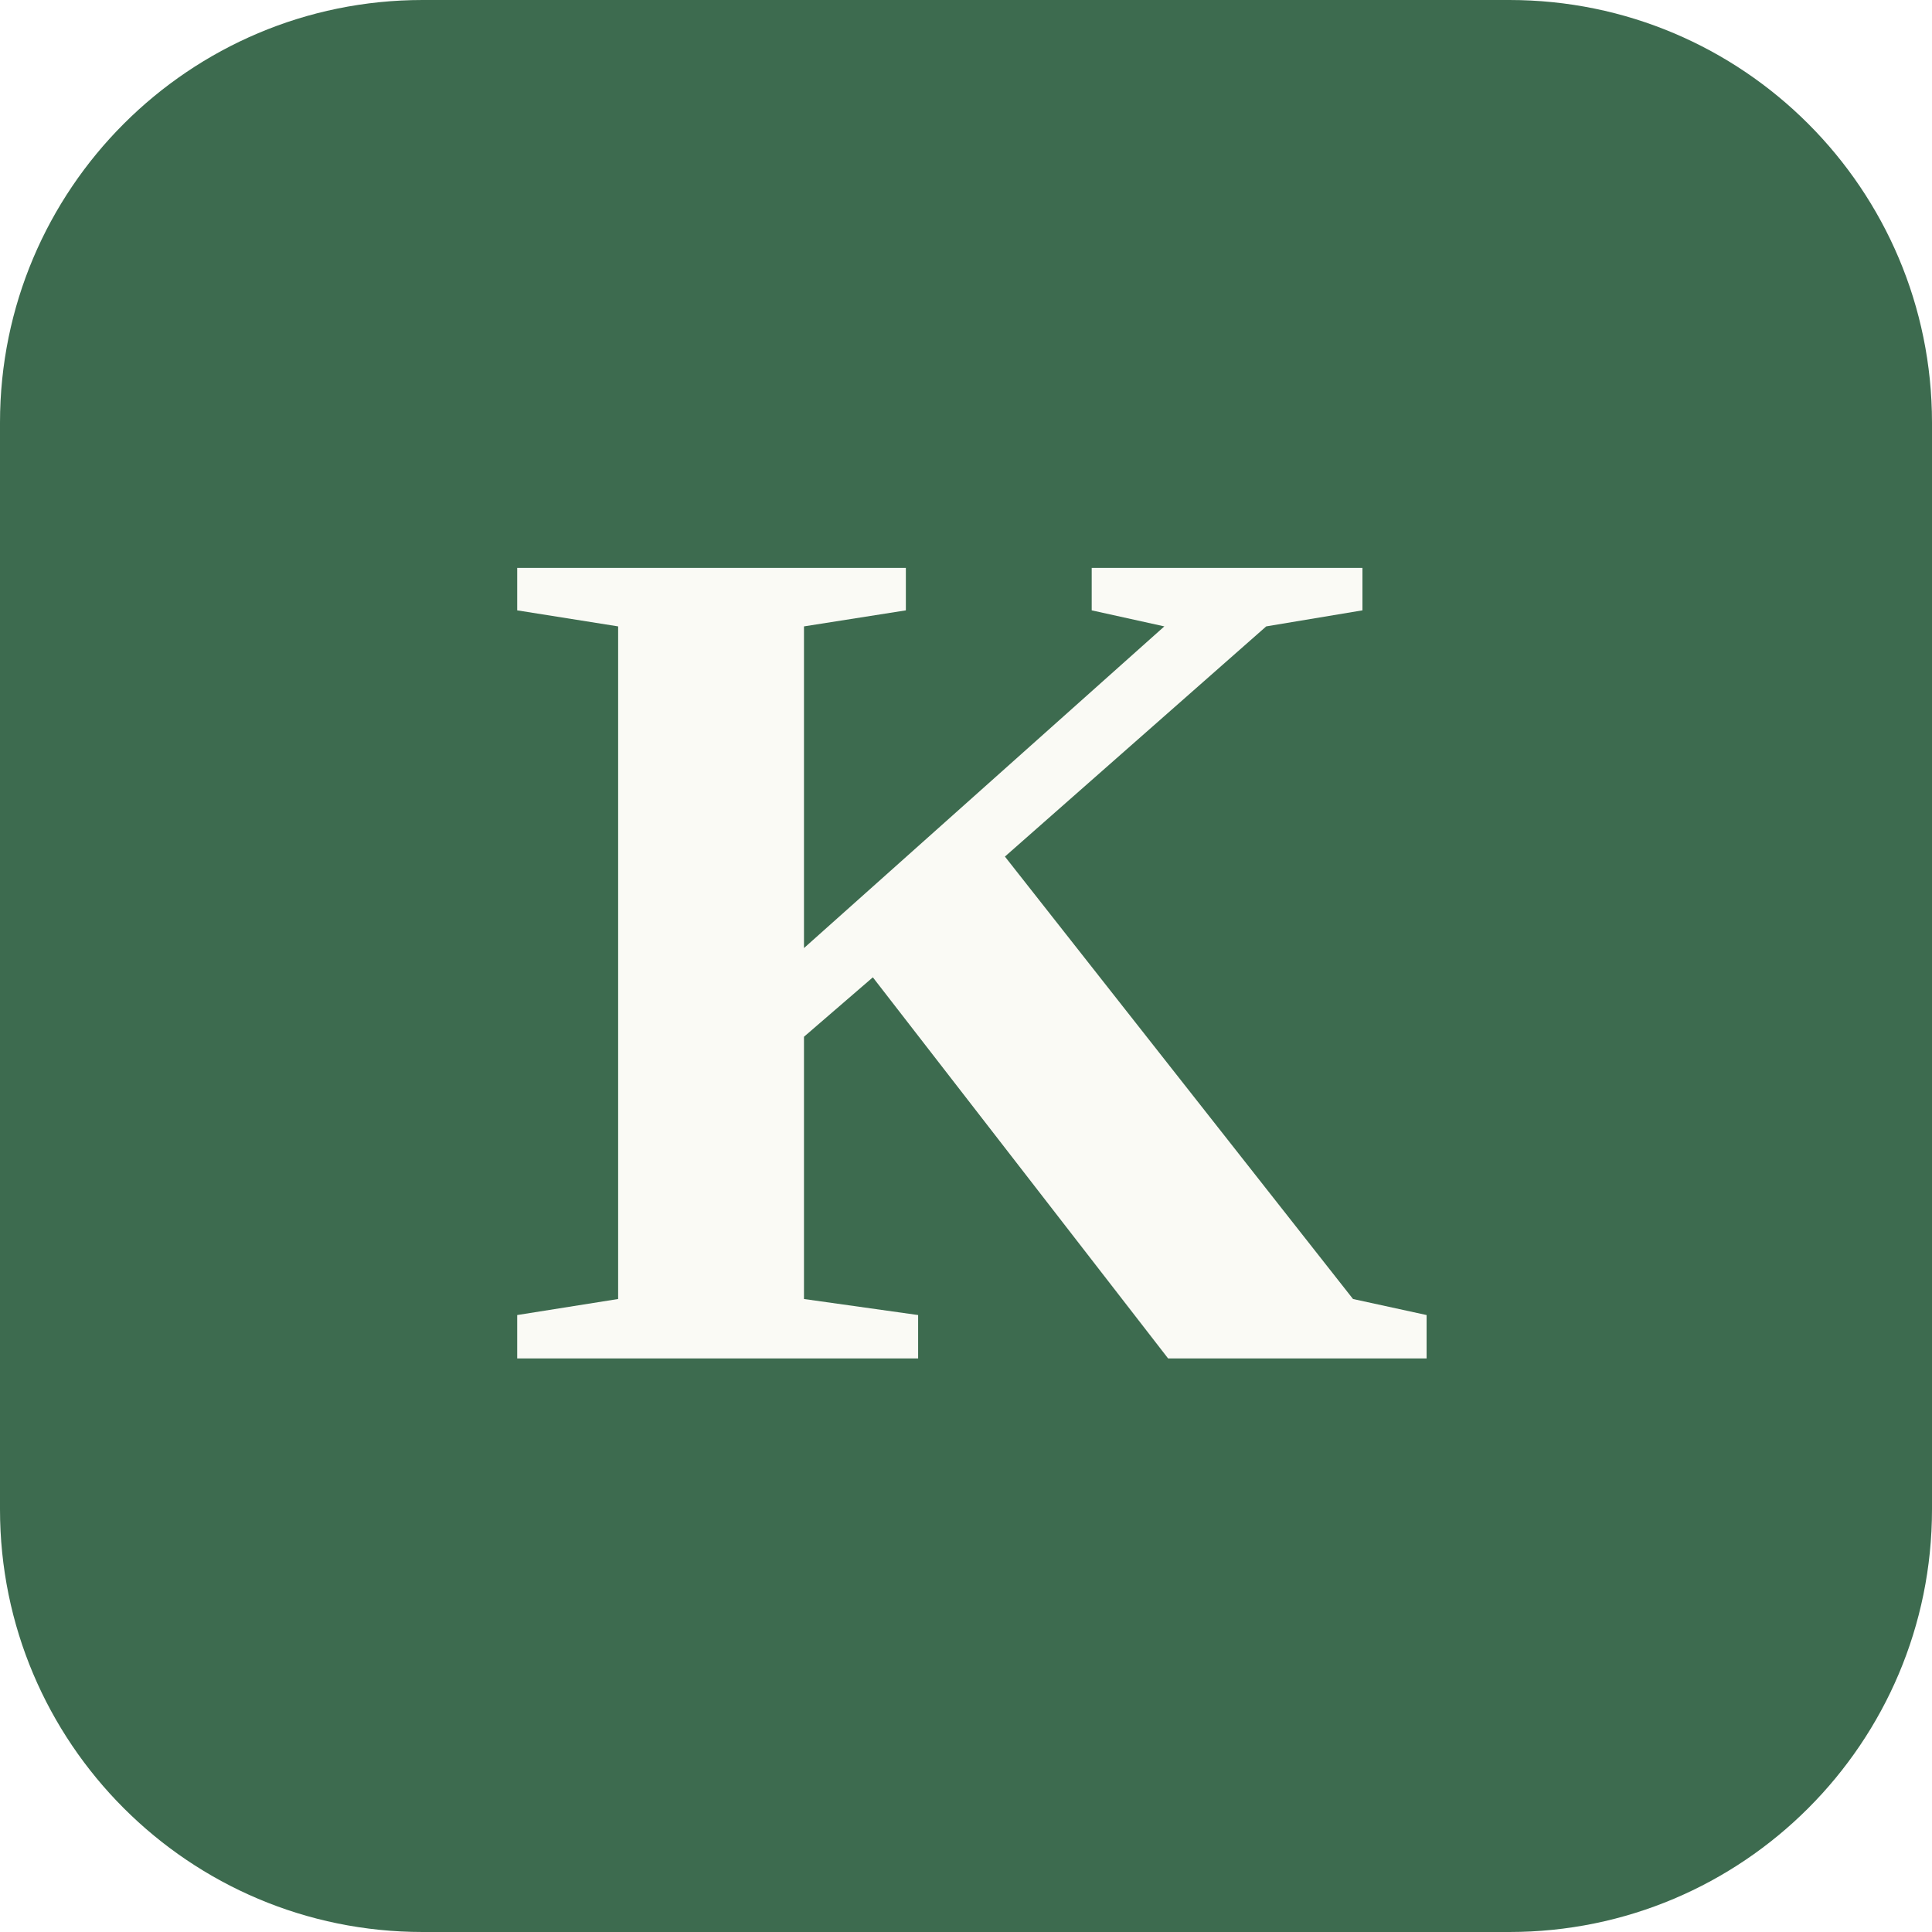
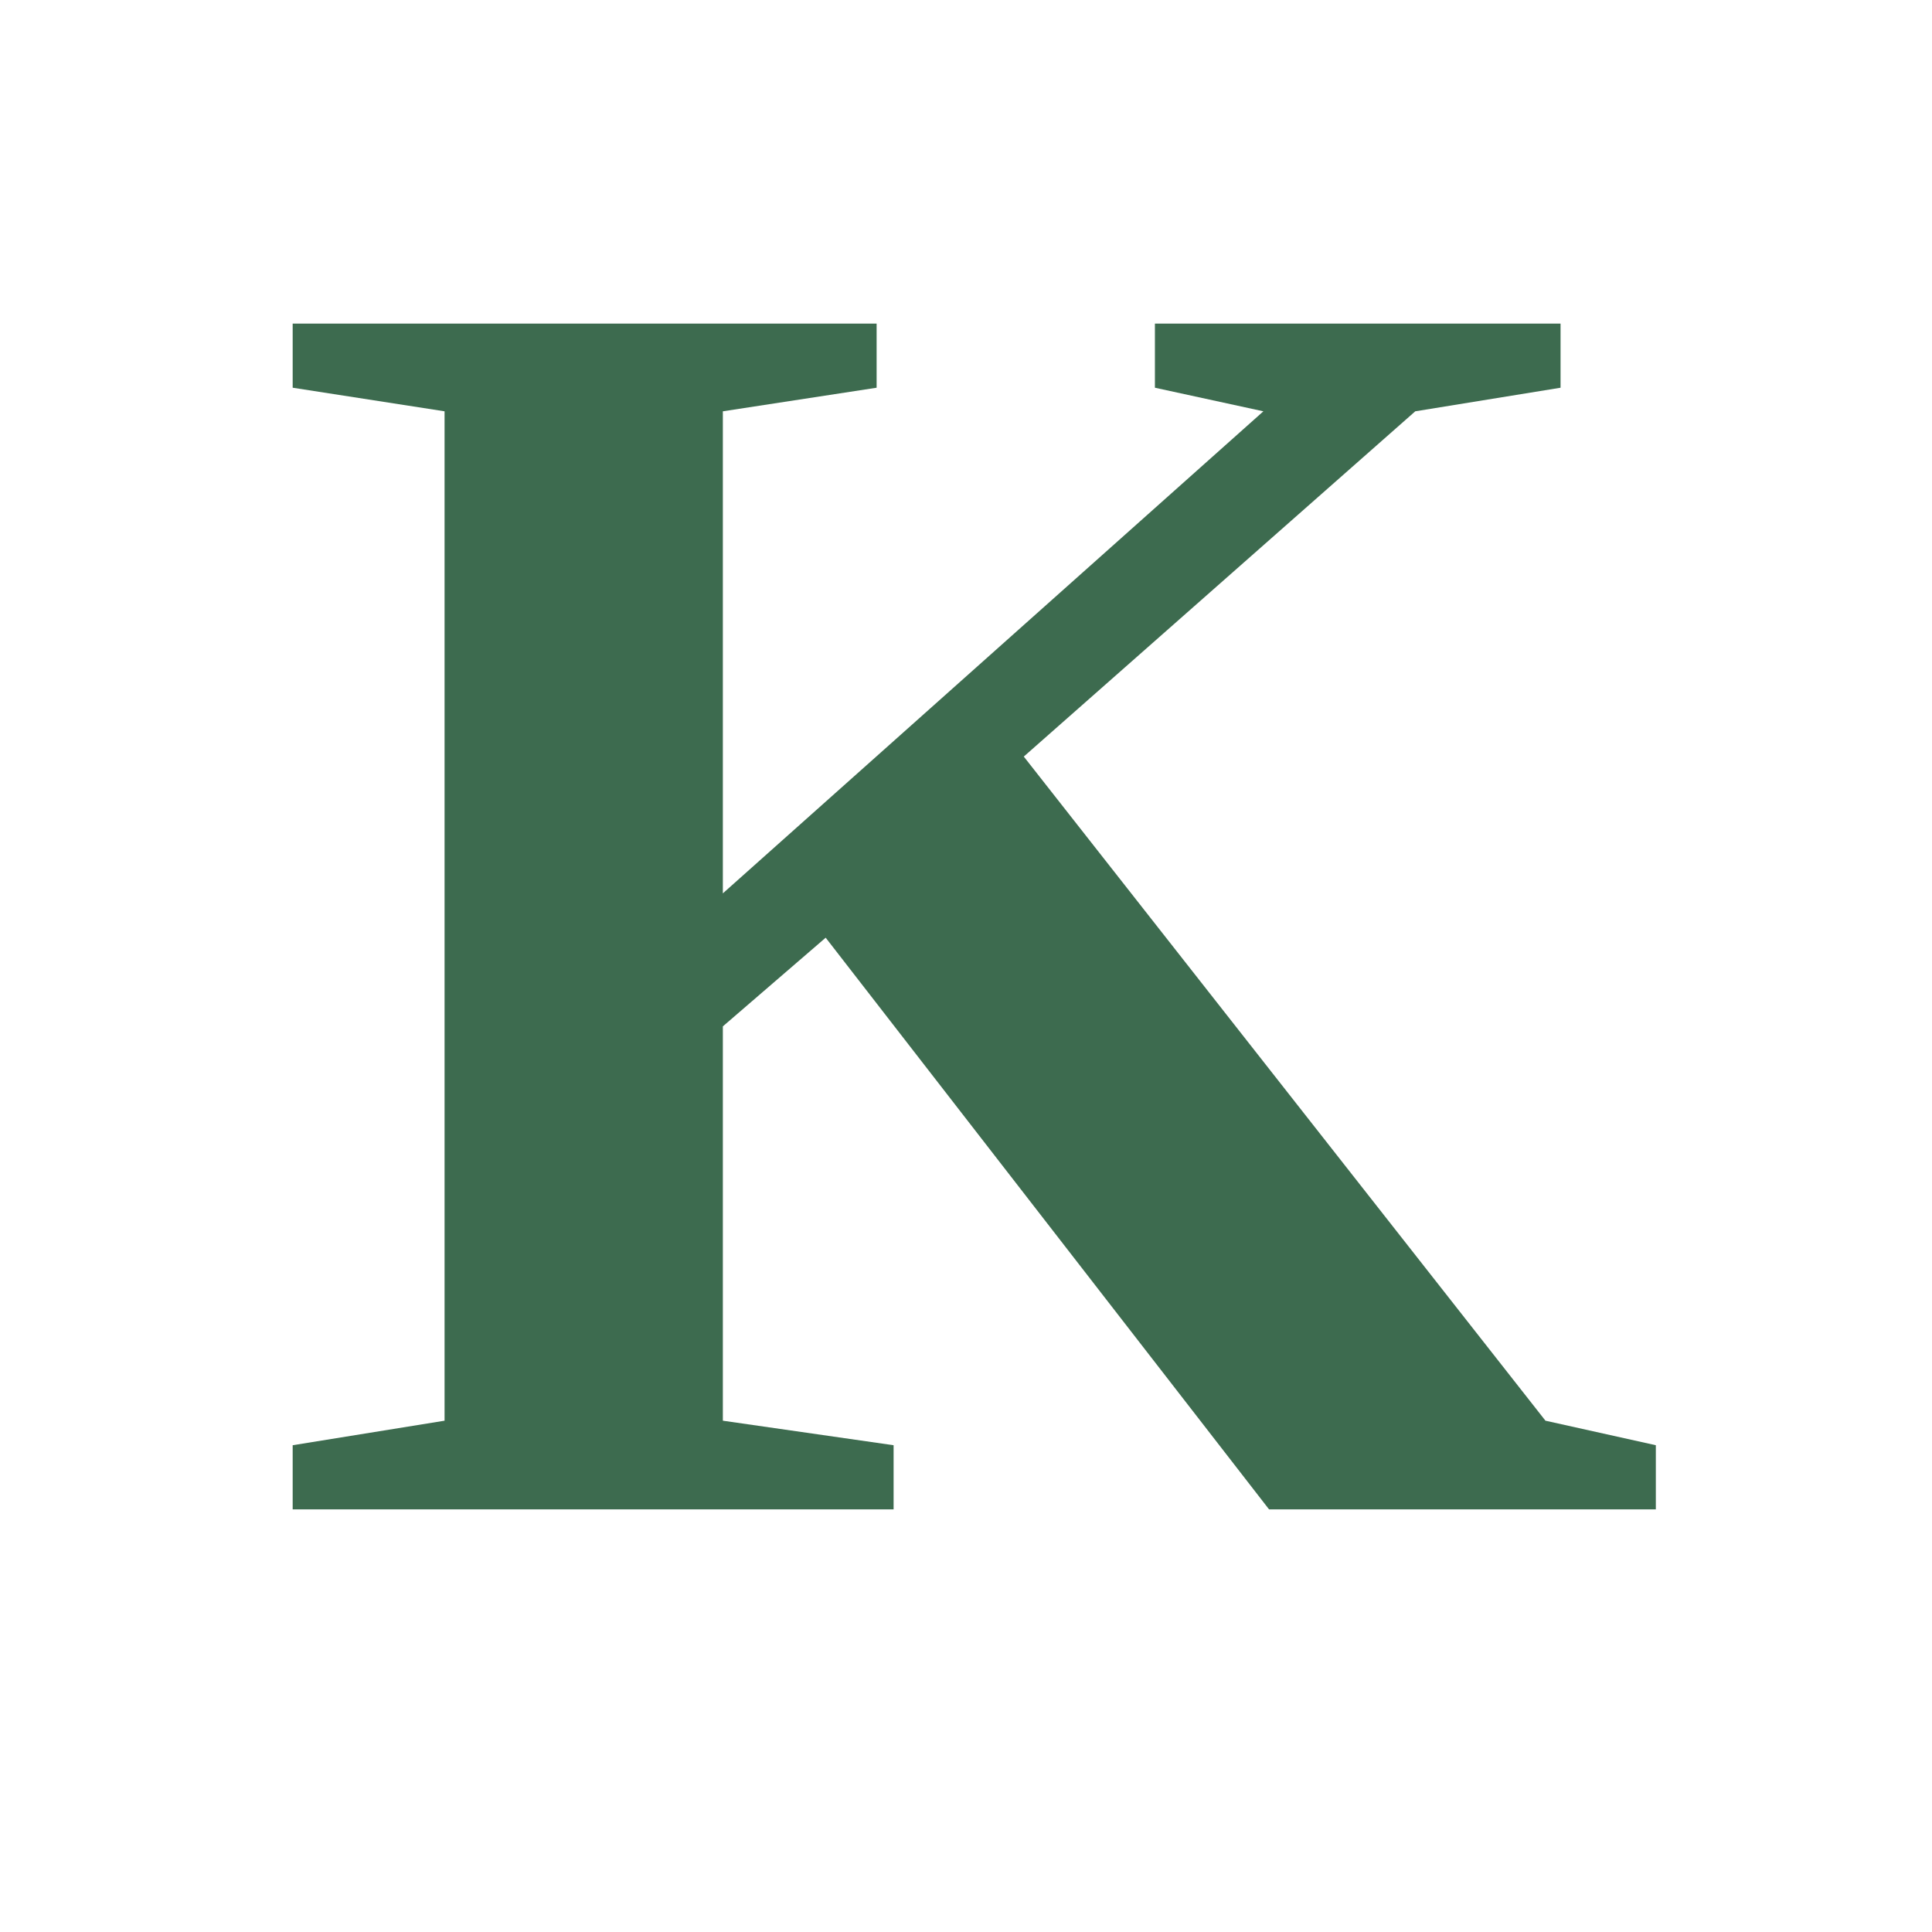
<svg xmlns="http://www.w3.org/2000/svg" width="32" height="32" viewBox="0 0 32 32">
-   <rect width="32" height="32" rx="7" fill="#3D6B4F" />
-   <text x="16" y="22.5" font-family="Georgia, 'Times New Roman', serif" font-size="20" font-weight="600" fill="#FAFAF5" text-anchor="middle">K</text>
+   <text x="16" y="25" font-family="Georgia, 'Times New Roman', serif" font-size="30" font-weight="700" fill="#3D6B4F" text-anchor="middle">K</text>
</svg>
